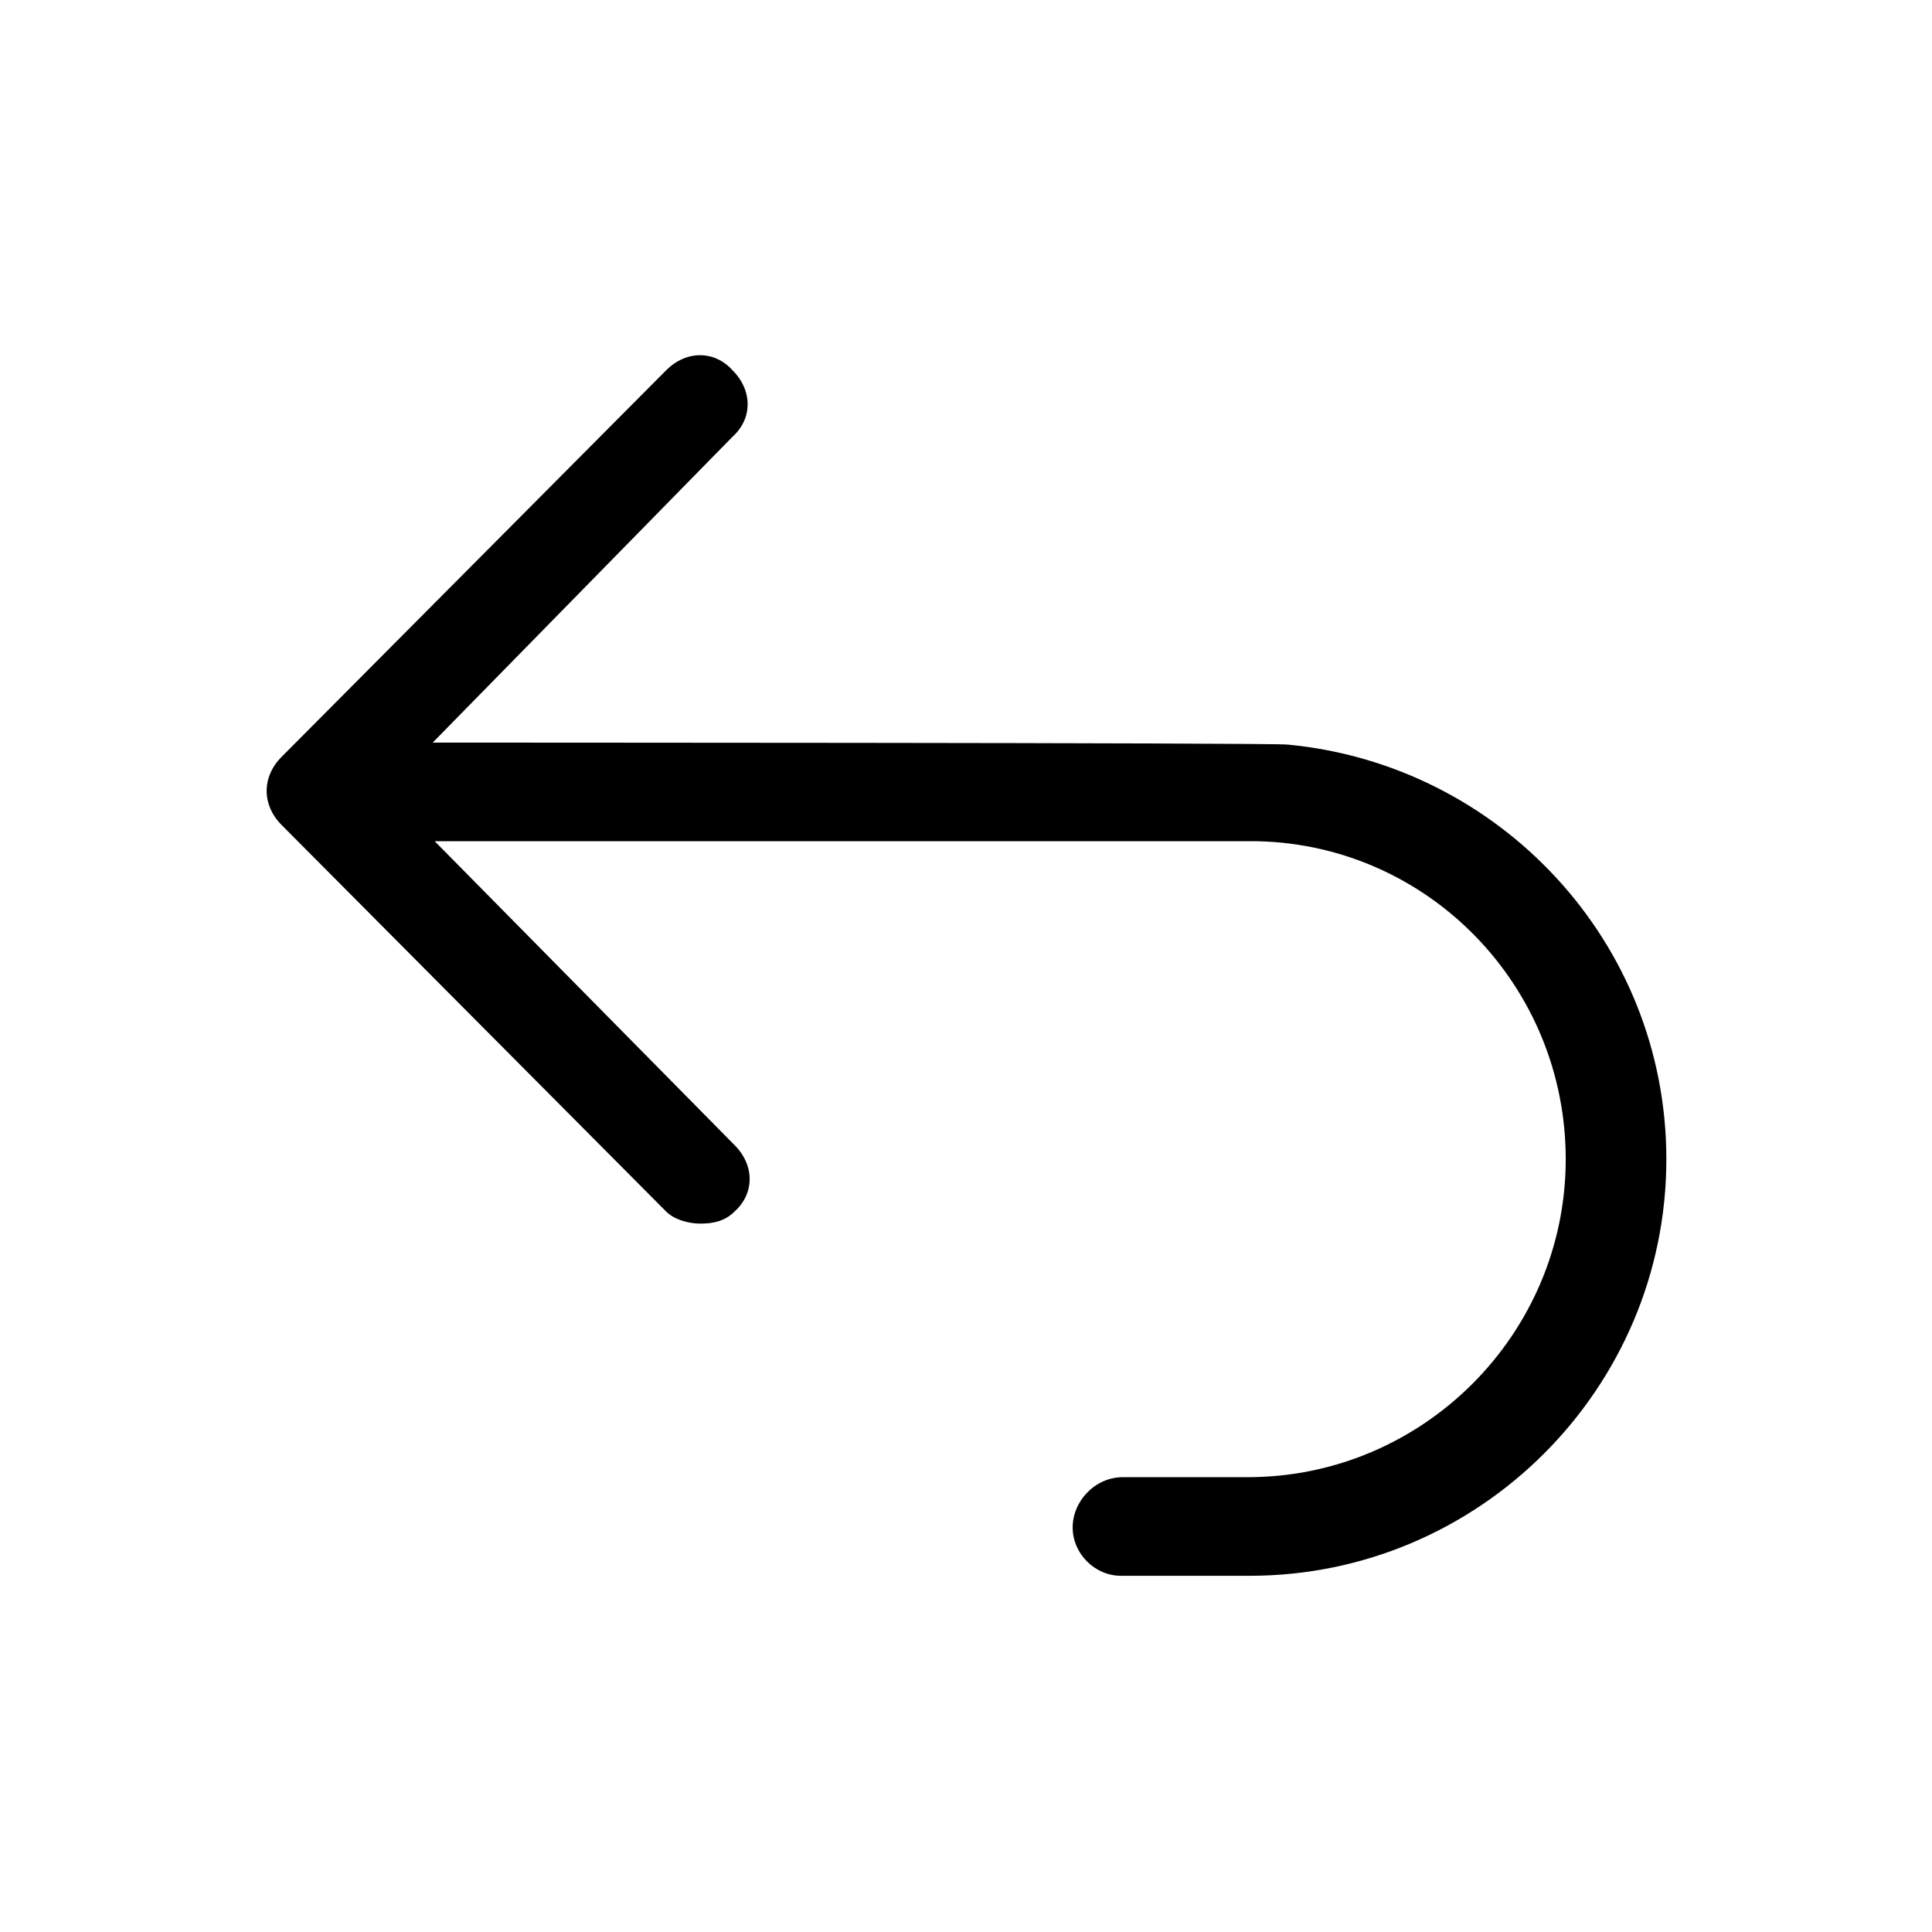
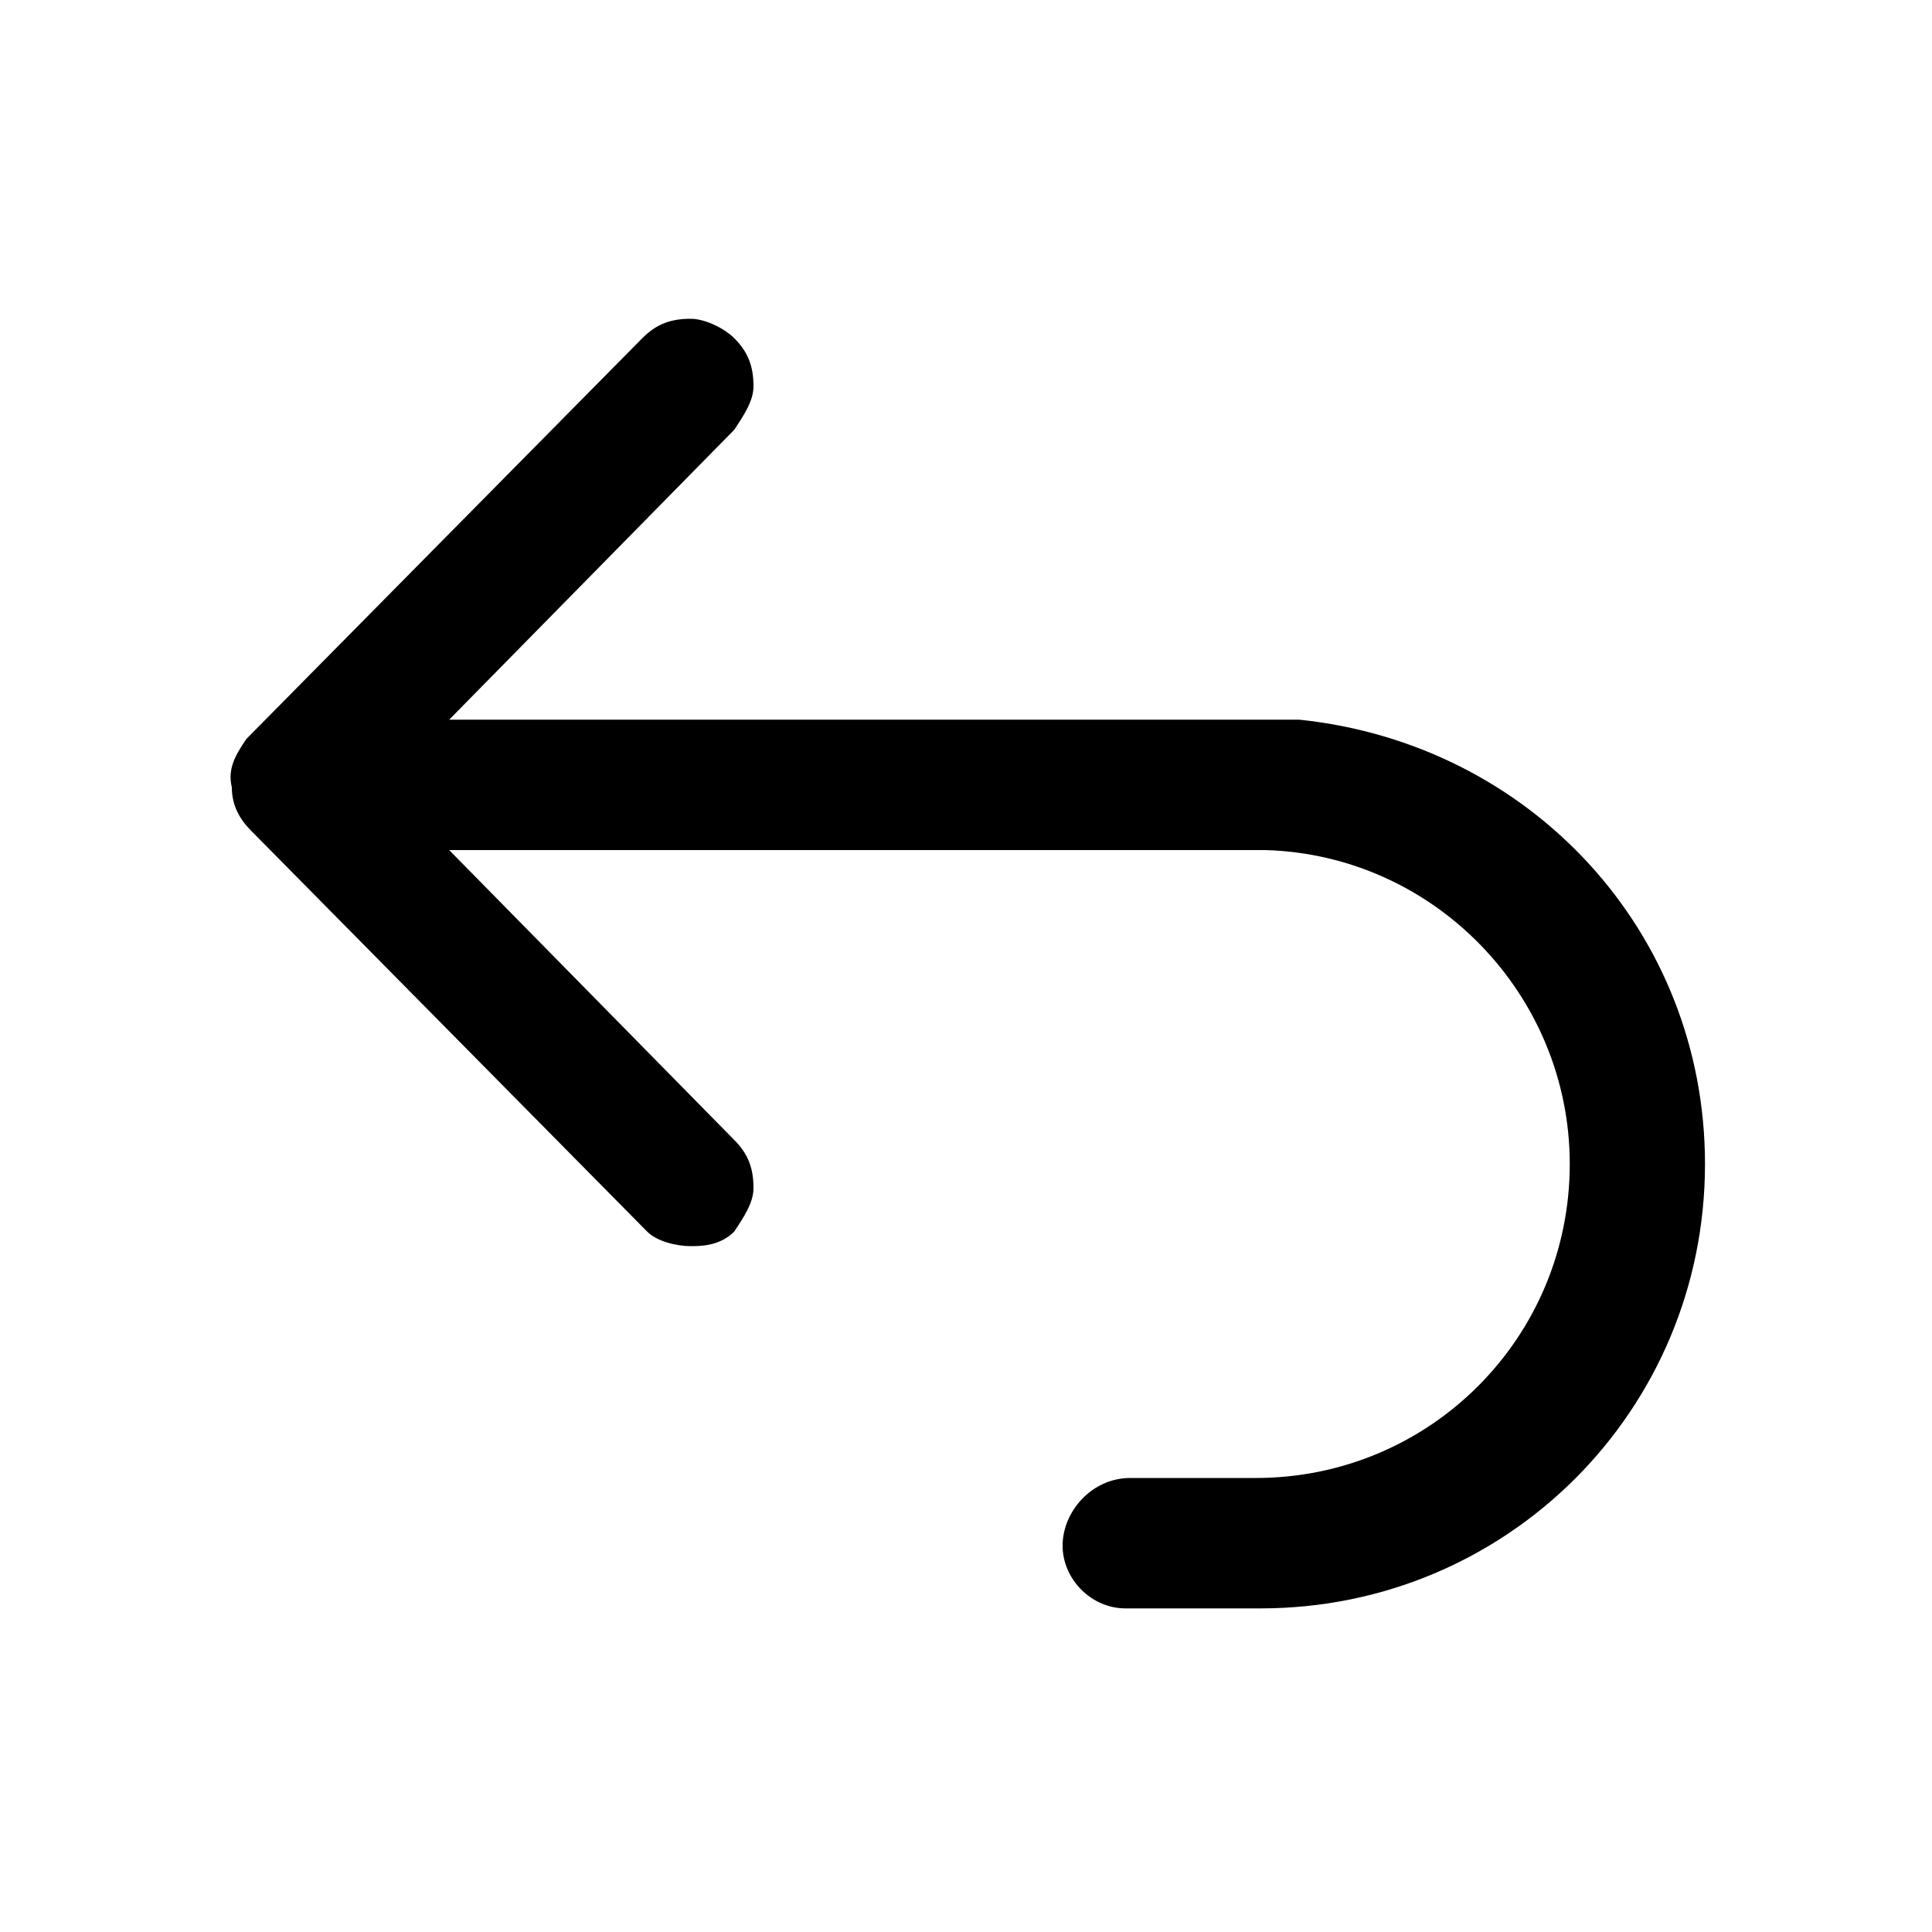
- <svg xmlns="http://www.w3.org/2000/svg" version="1.1" id="Artboard" x="0px" y="0px" viewBox="0 0 96 96" style="enable-background:new 0 0 96 96;" xml:space="preserve">
-   <path d="M14,37.6l19.1-19.2c1-1,2.4-1,3.3,0c1,1,1,2.4,0,3.3L21.5,36.9c0,0,42.2,0,42.5,0.1c10.5,1,18.8,9.8,18.8,20.6  c0,11.4-9.3,20.7-20.7,20.7v0h-6.4c-1.3,0-2.4-1.1-2.4-2.4s1.1-2.5,2.5-2.5H62c8.7,0,15.8-7.1,15.8-15.8C77.8,49,71,42,62.5,41.8  H21.6l14.9,15.1c1,1,1,2.4,0,3.3c-0.5,0.5-1.1,0.6-1.7,0.6s-1.3-0.2-1.7-0.6L14,41C13,40,13,38.6,14,37.6z" />
+ <svg xmlns="http://www.w3.org/2000/svg" version="1.1" x="0px" y="0px" viewBox="0 0 40 40" style="enable-background:new 0 0 40 40;" xml:space="preserve">
+   <g id="BG">
+ </g>
+   <g id="edit-undo">
+     <path d="M5.1,15.3l8.2-8.3c0.3-0.3,0.6-0.4,1-0.4c0.3,0,0.7,0.2,0.9,0.4c0.3,0.3,0.4,0.6,0.4,1c0,0.3-0.2,0.6-0.4,0.9l-5.9,6   c17.5,0,17.6,0,17.6,0c4.8,0.5,8.4,4.4,8.4,9.2c0,5.1-4.1,9.2-9.2,9.2h-2.8c-0.7,0-1.3-0.6-1.3-1.3c0-0.7,0.6-1.4,1.4-1.4H26   c3.6,0,6.5-2.9,6.5-6.5c0-3.5-2.8-6.4-6.3-6.5H9.3l5.9,6c0.3,0.3,0.4,0.6,0.4,1c0,0.3-0.2,0.6-0.4,0.9c-0.3,0.3-0.7,0.3-0.9,0.3   c-0.3,0-0.7-0.1-0.9-0.3l-8.2-8.3c-0.3-0.3-0.4-0.6-0.4-0.9C4.7,15.9,4.9,15.6,5.1,15.3z" />
+   </g>
</svg>
